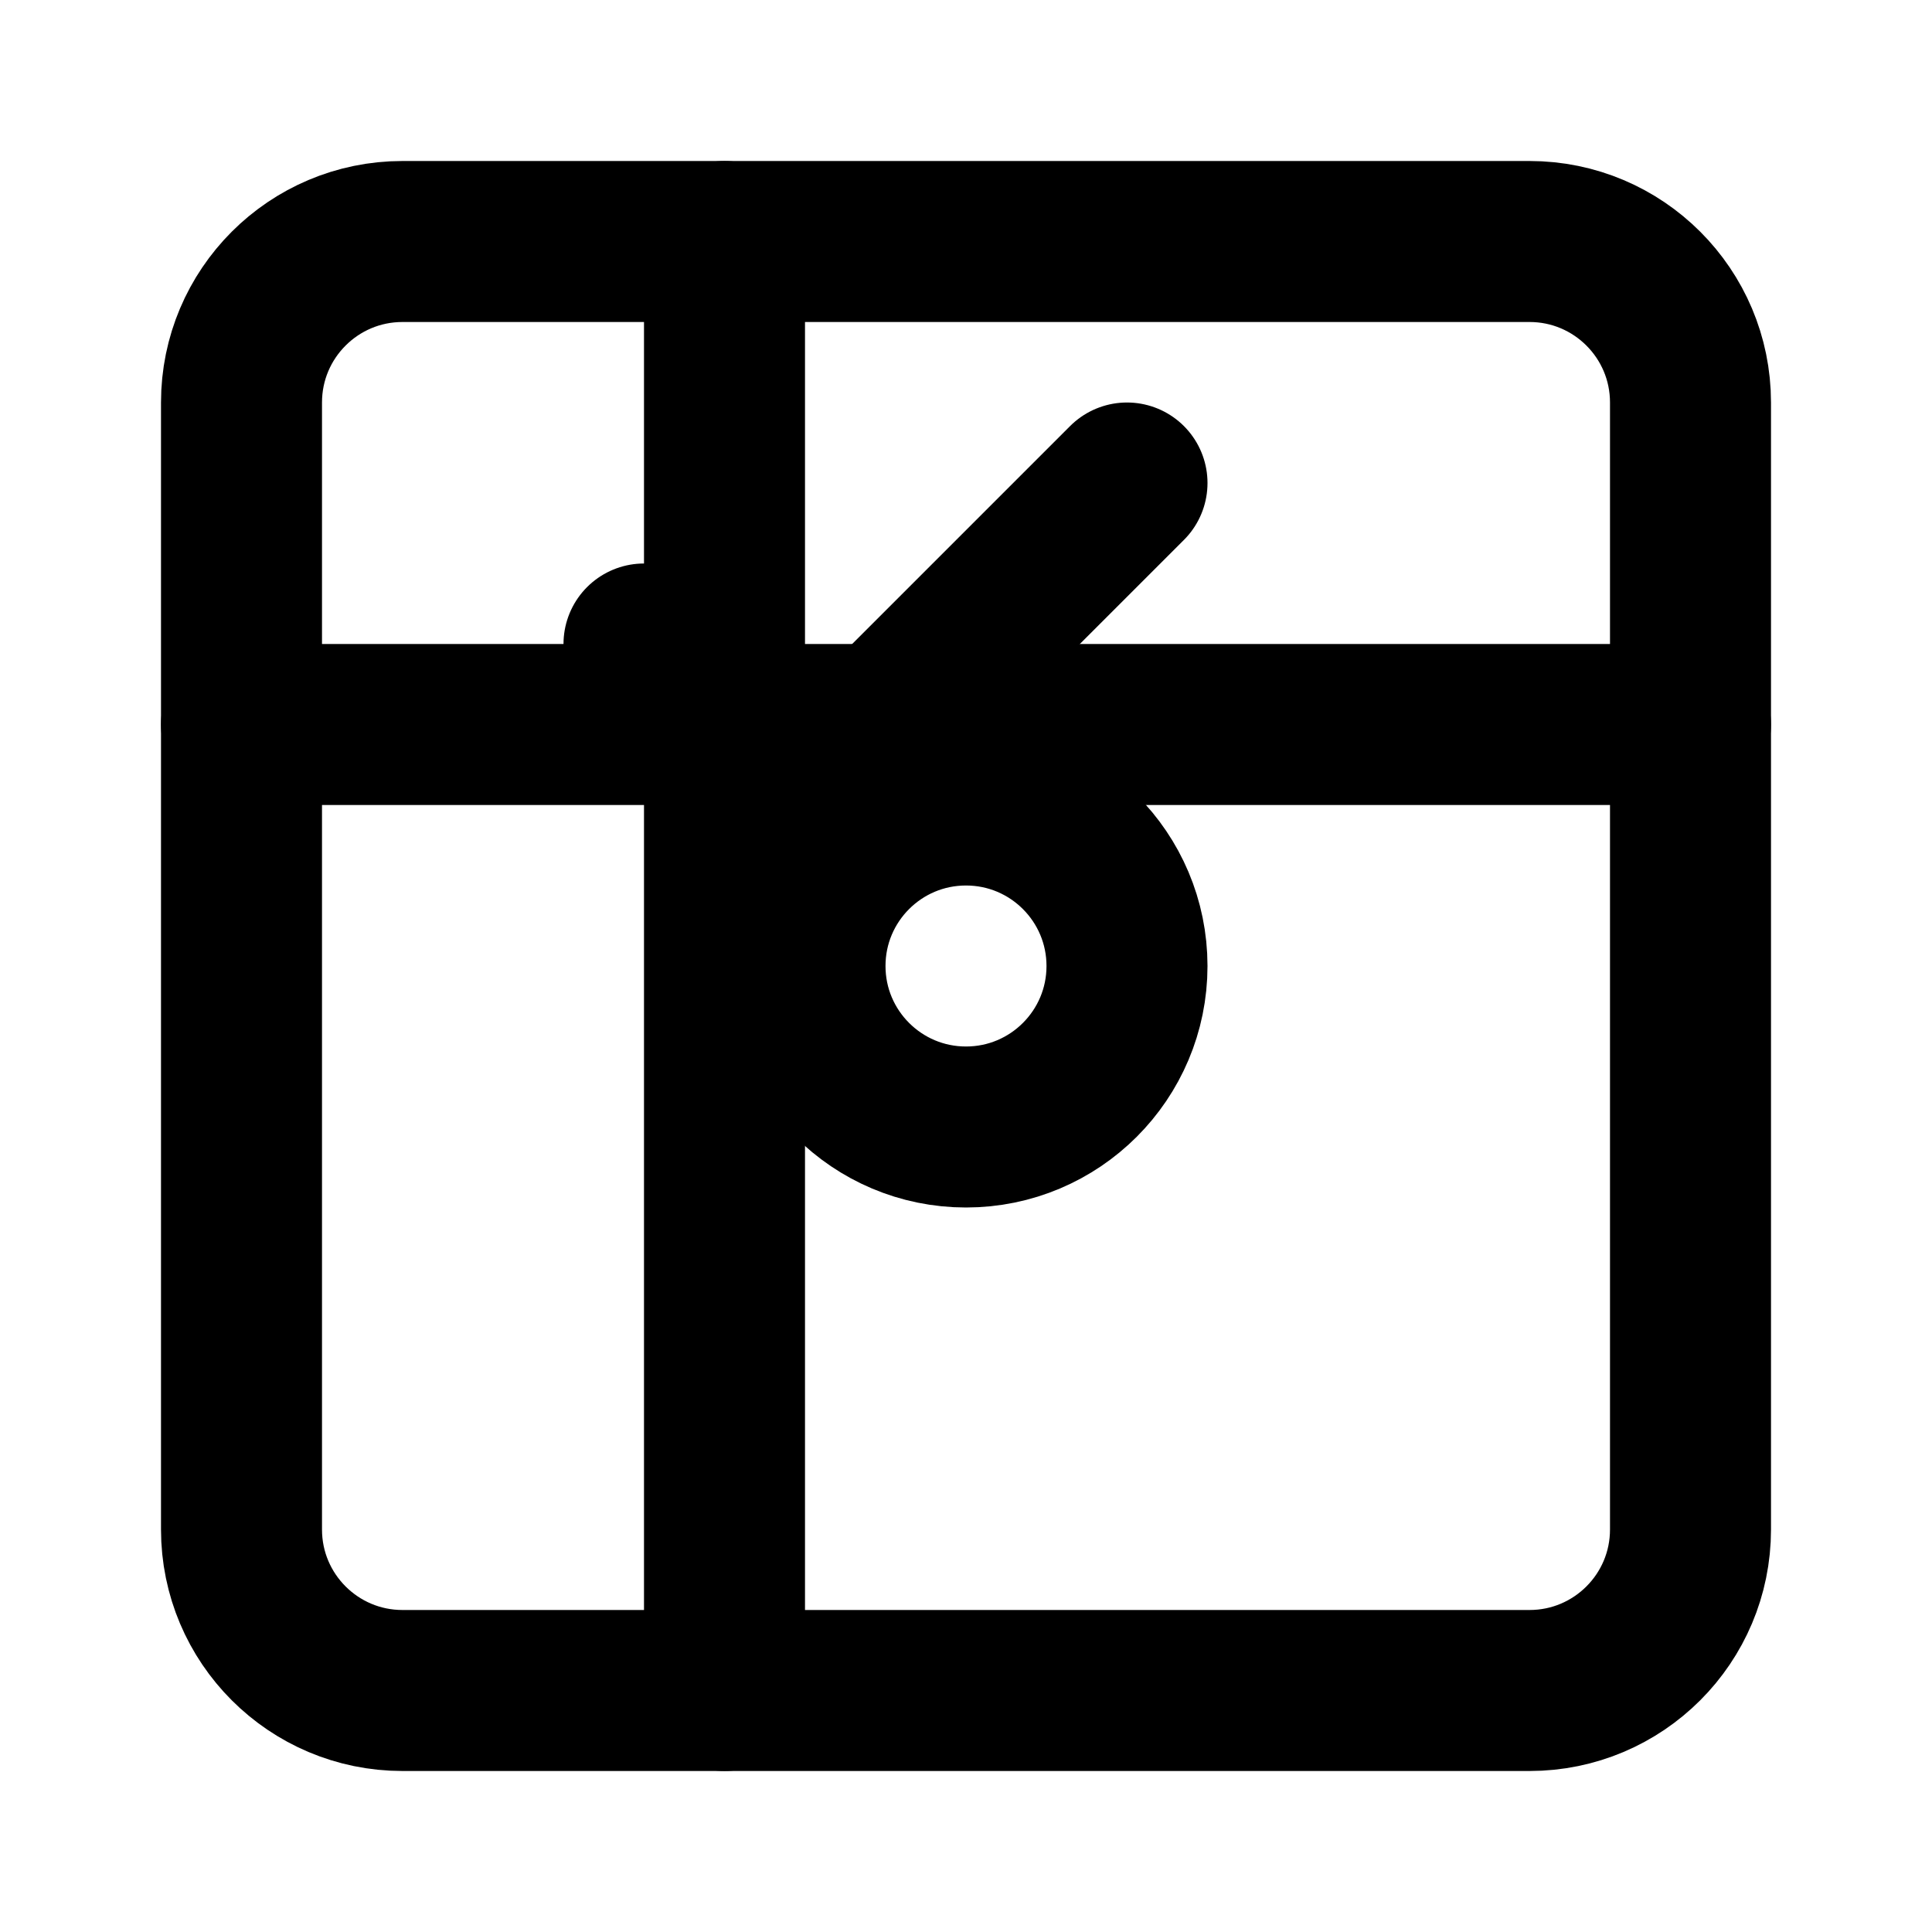
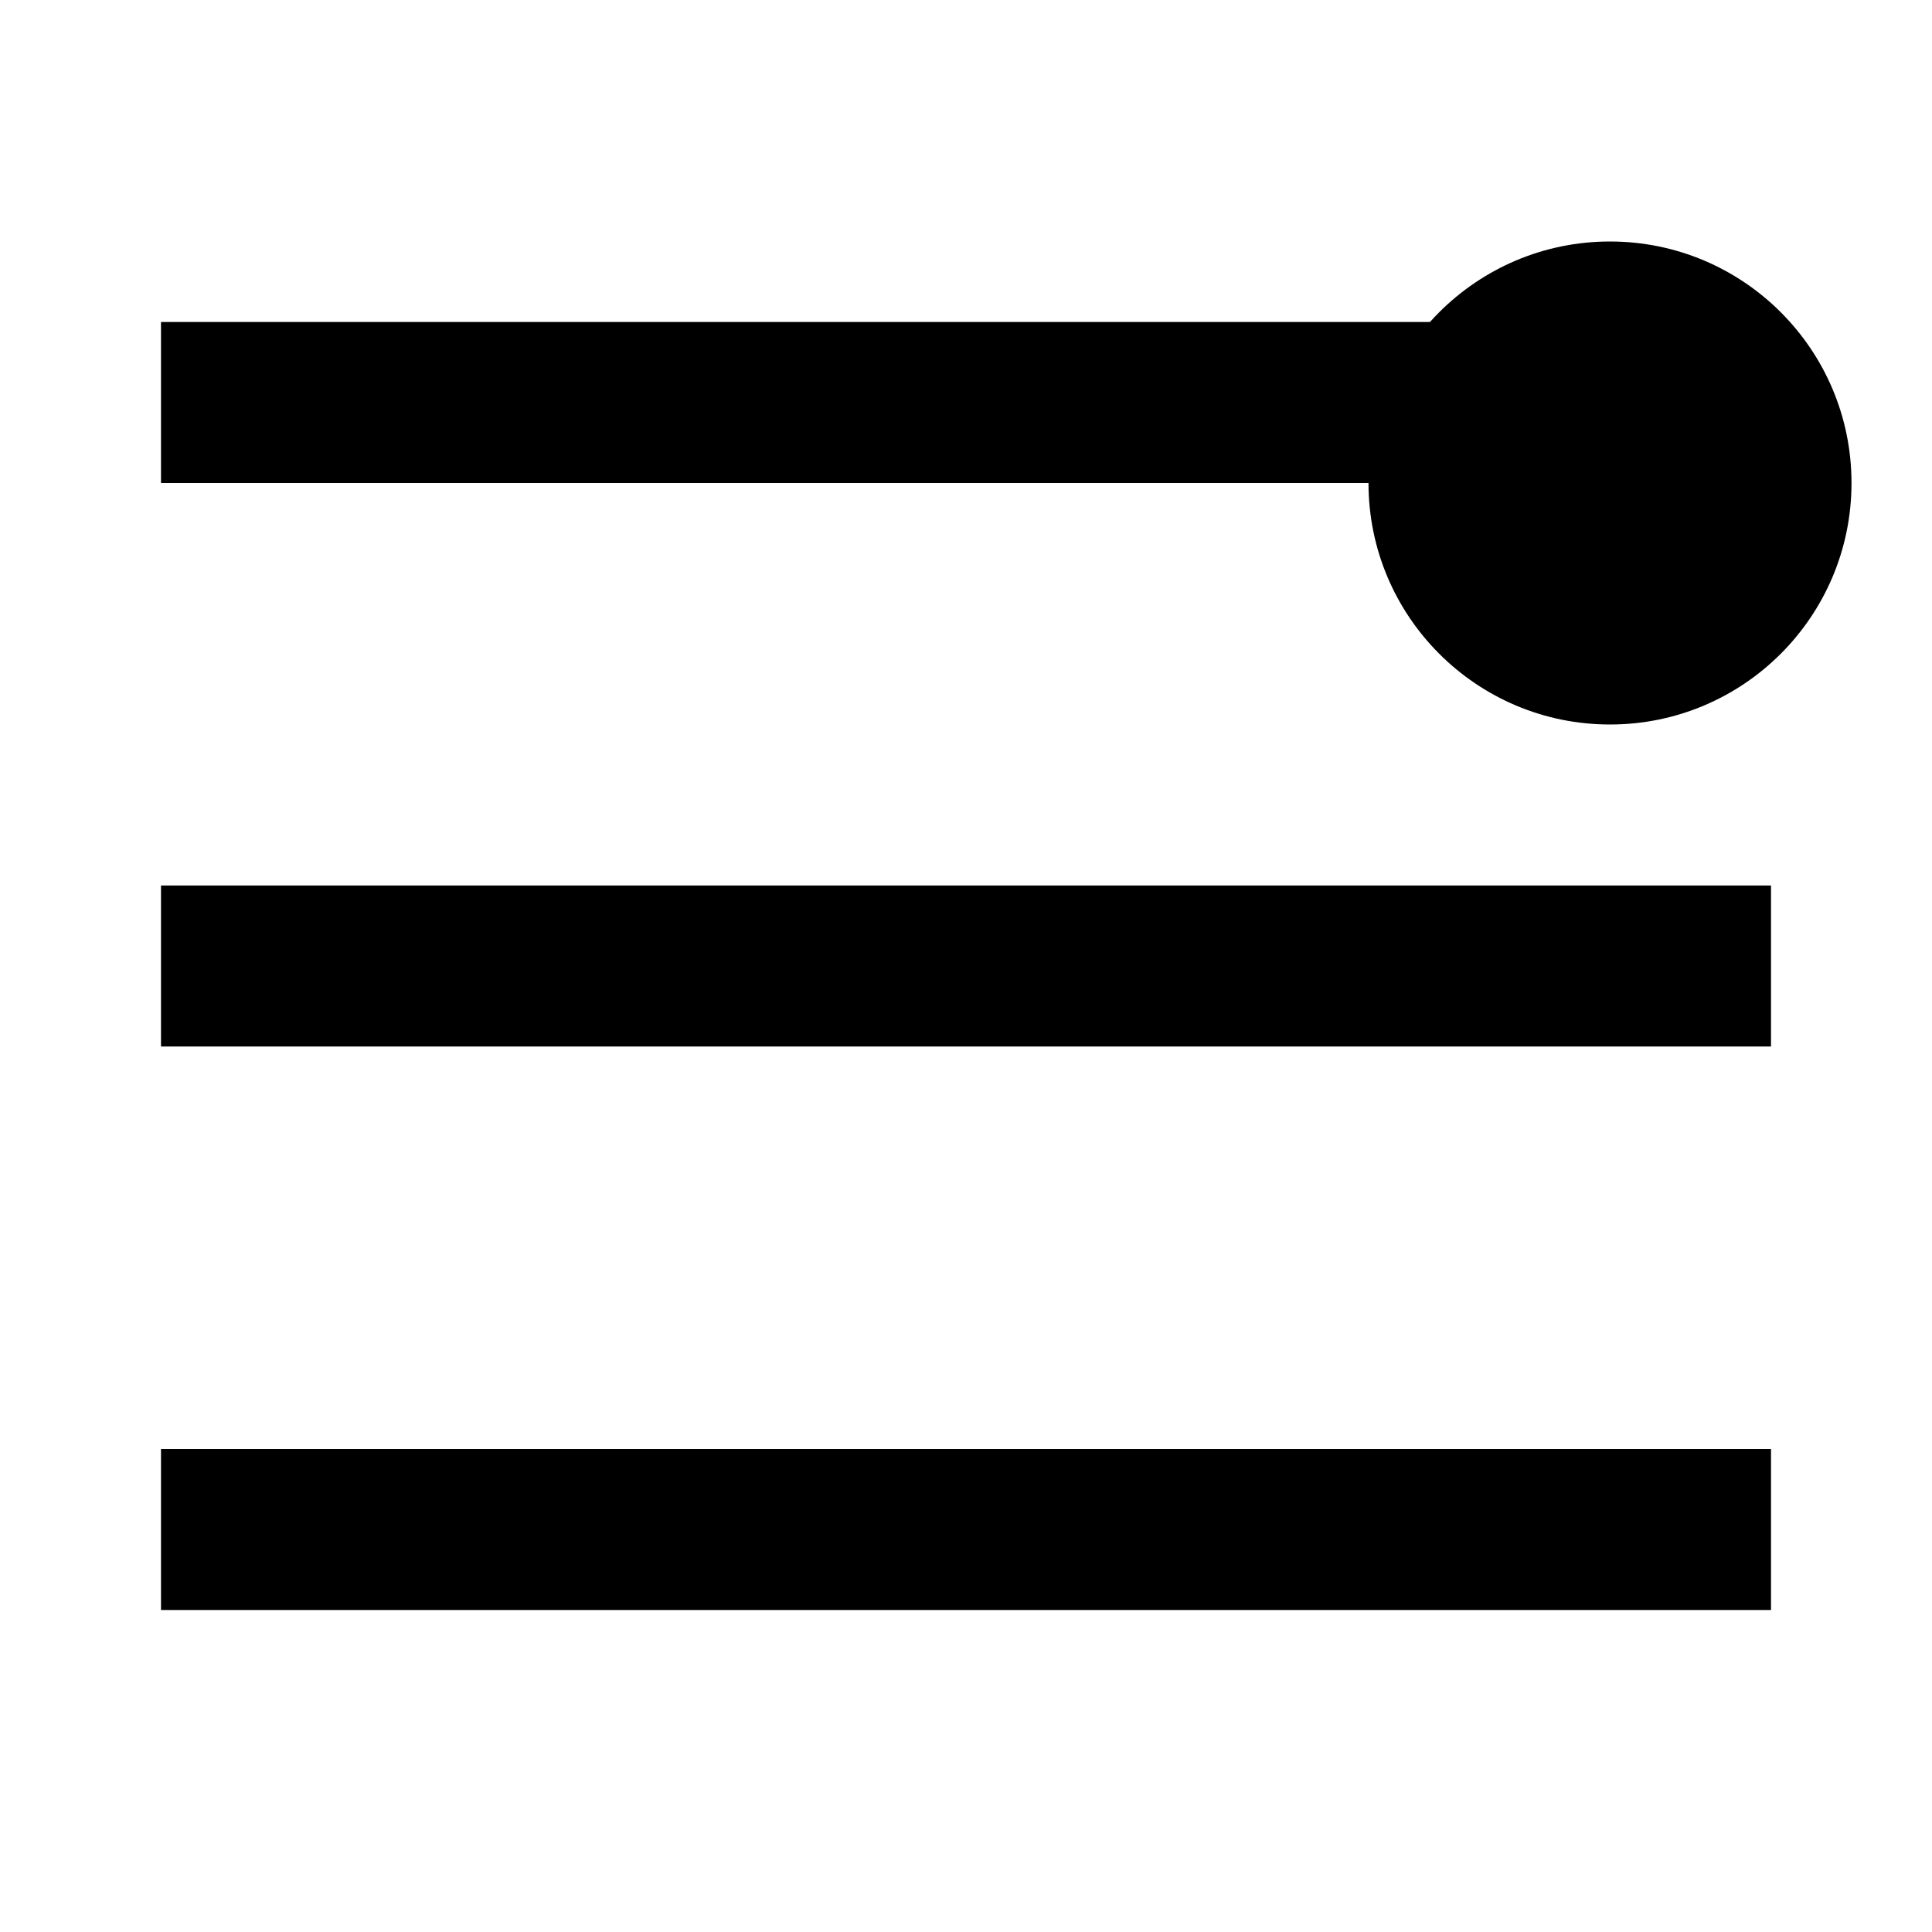
- <svg xmlns="http://www.w3.org/2000/svg" width="24" height="24" viewBox="0 0 24 24" fill="none" stroke="currentColor" stroke-width="2" stroke-linecap="round" stroke-linejoin="round">
-   <rect x="3" y="3" width="18" height="18" rx="2" ry="2" />
-   <path d="M3 9h18" />
-   <path d="M9 3v18" />
-   <circle cx="12" cy="12" r="2" />
-   <path d="M8 8l2 2 4-4" />
+ <svg xmlns="http://www.w3.org/2000/svg" width="24" height="24" viewBox="0 0 24 24" fill="none">
+   <rect x="2" y="4" width="20" height="2" fill="currentColor" />
+   <rect x="2" y="11" width="20" height="2" fill="currentColor" />
+   <rect x="2" y="18" width="20" height="2" fill="currentColor" />
+   <circle cx="20" cy="6" r="3" fill="currentColor" />
</svg>
